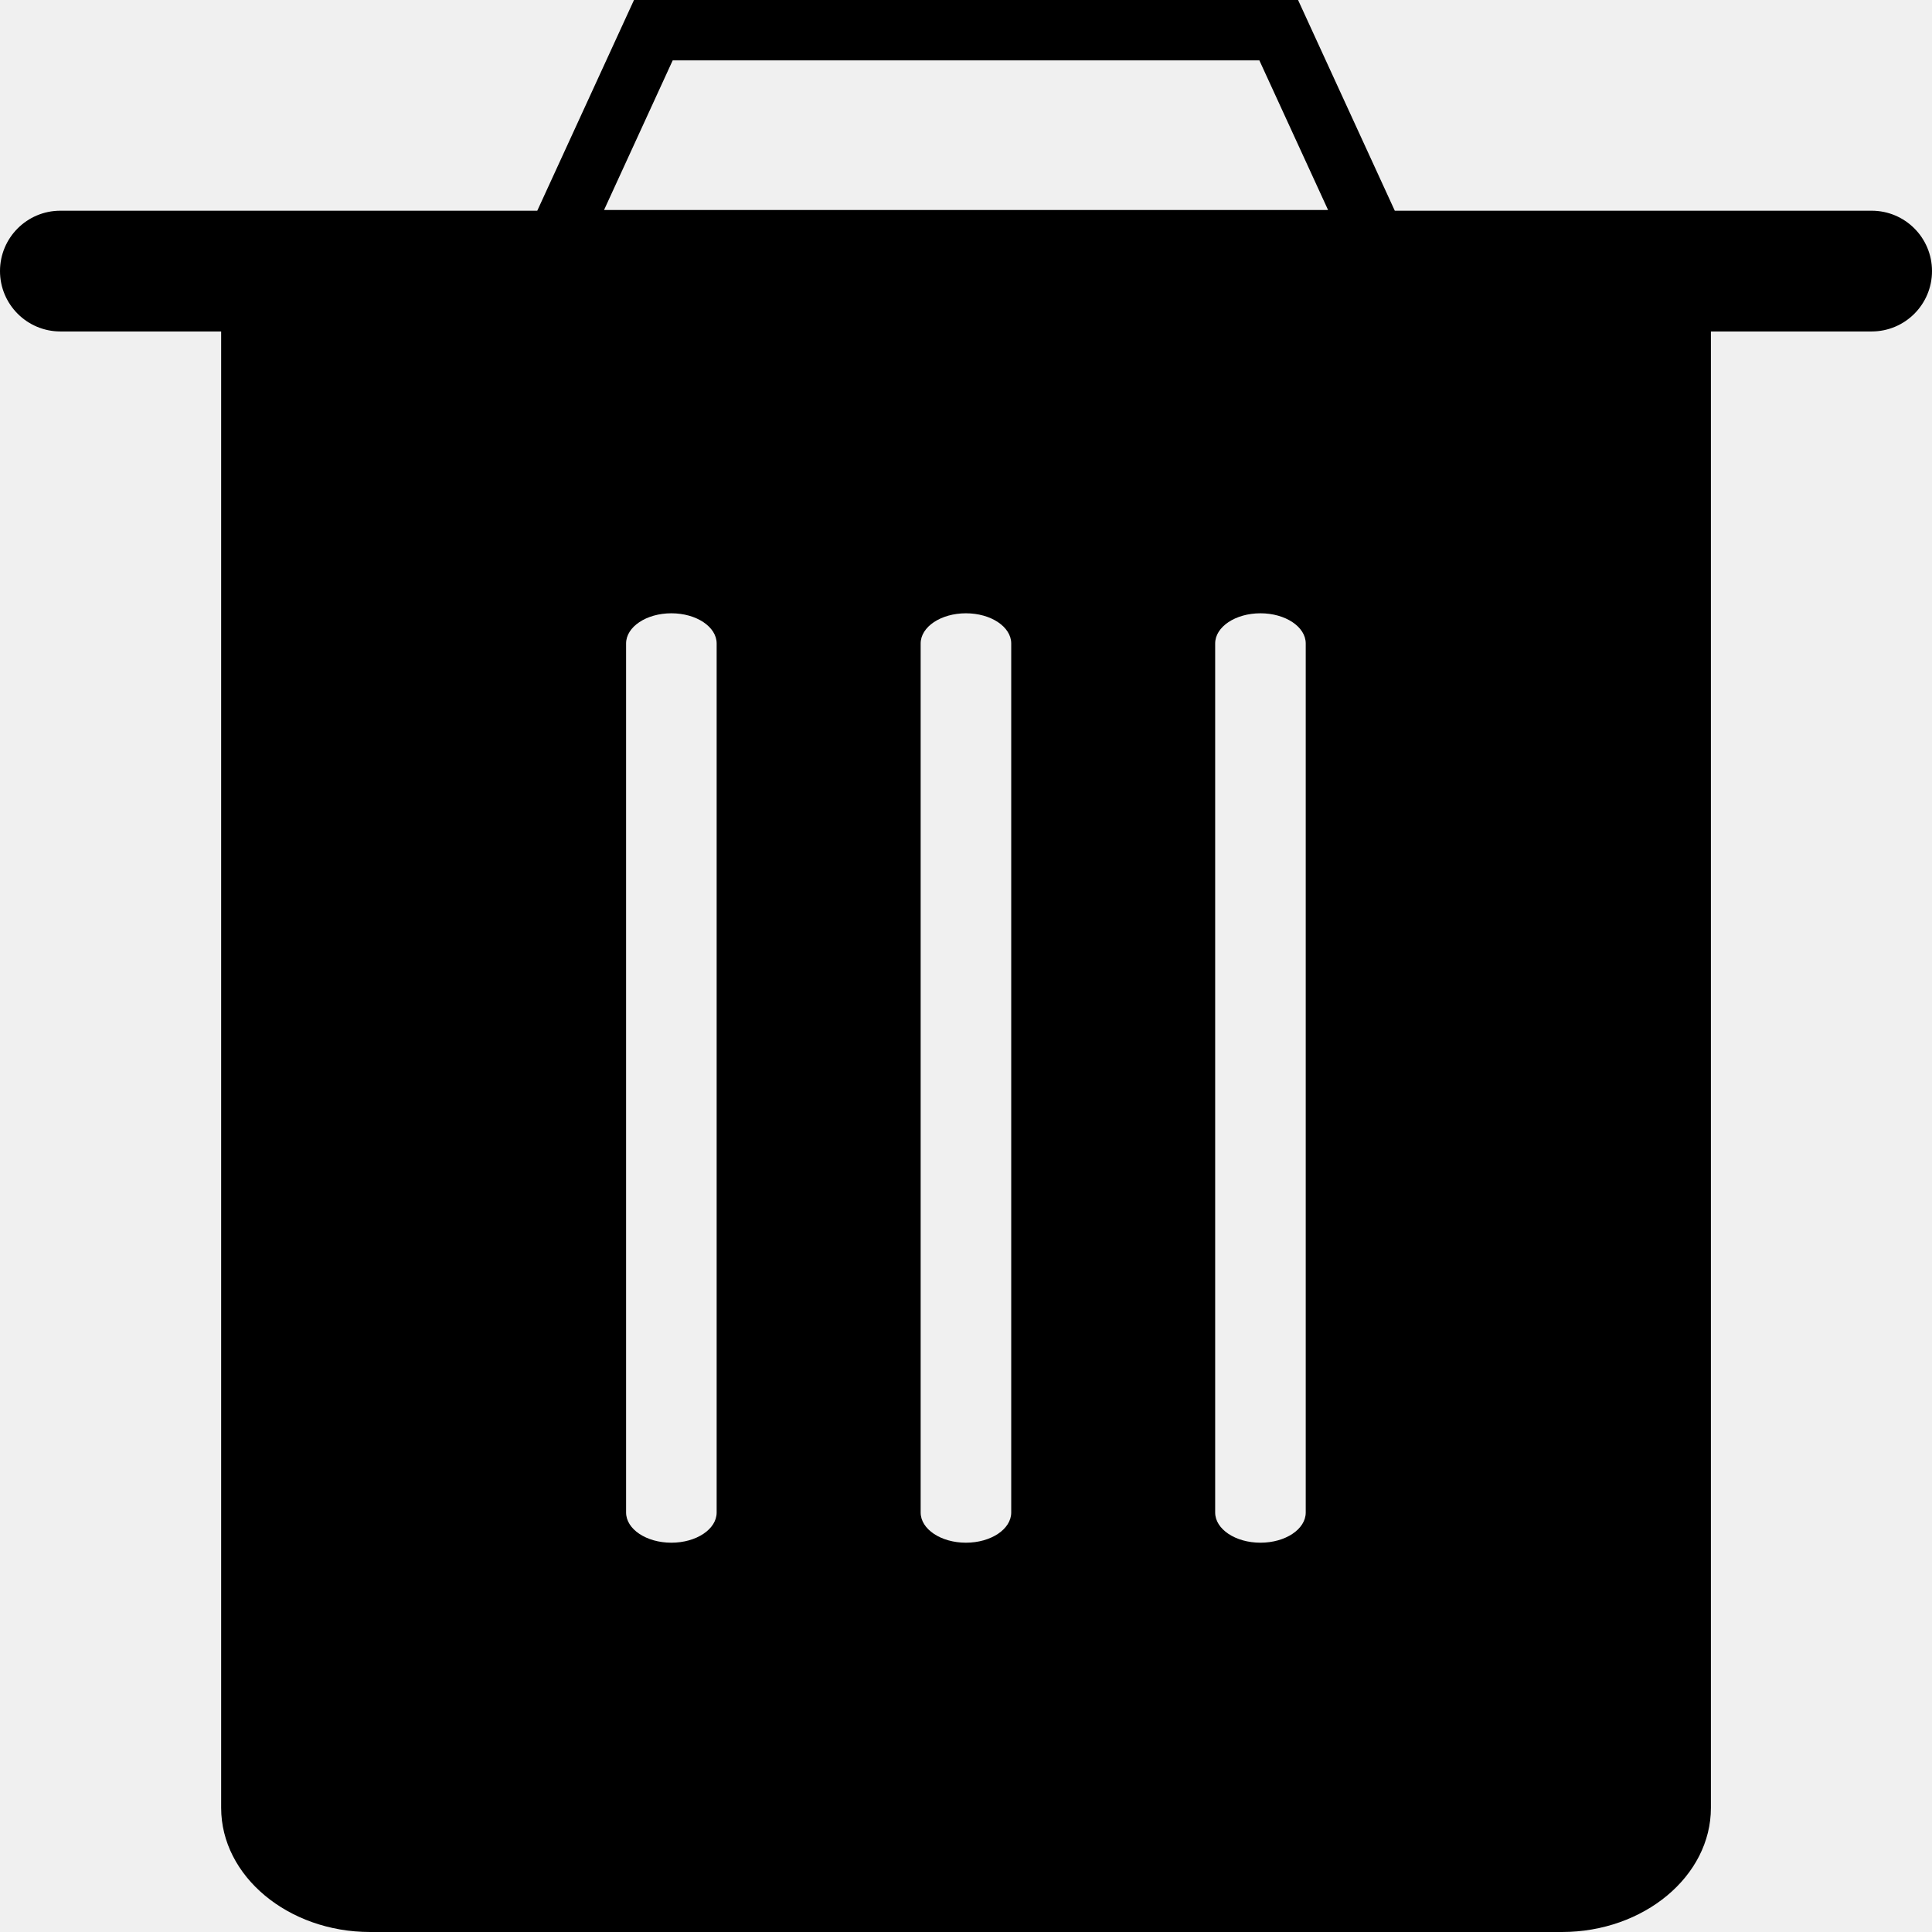
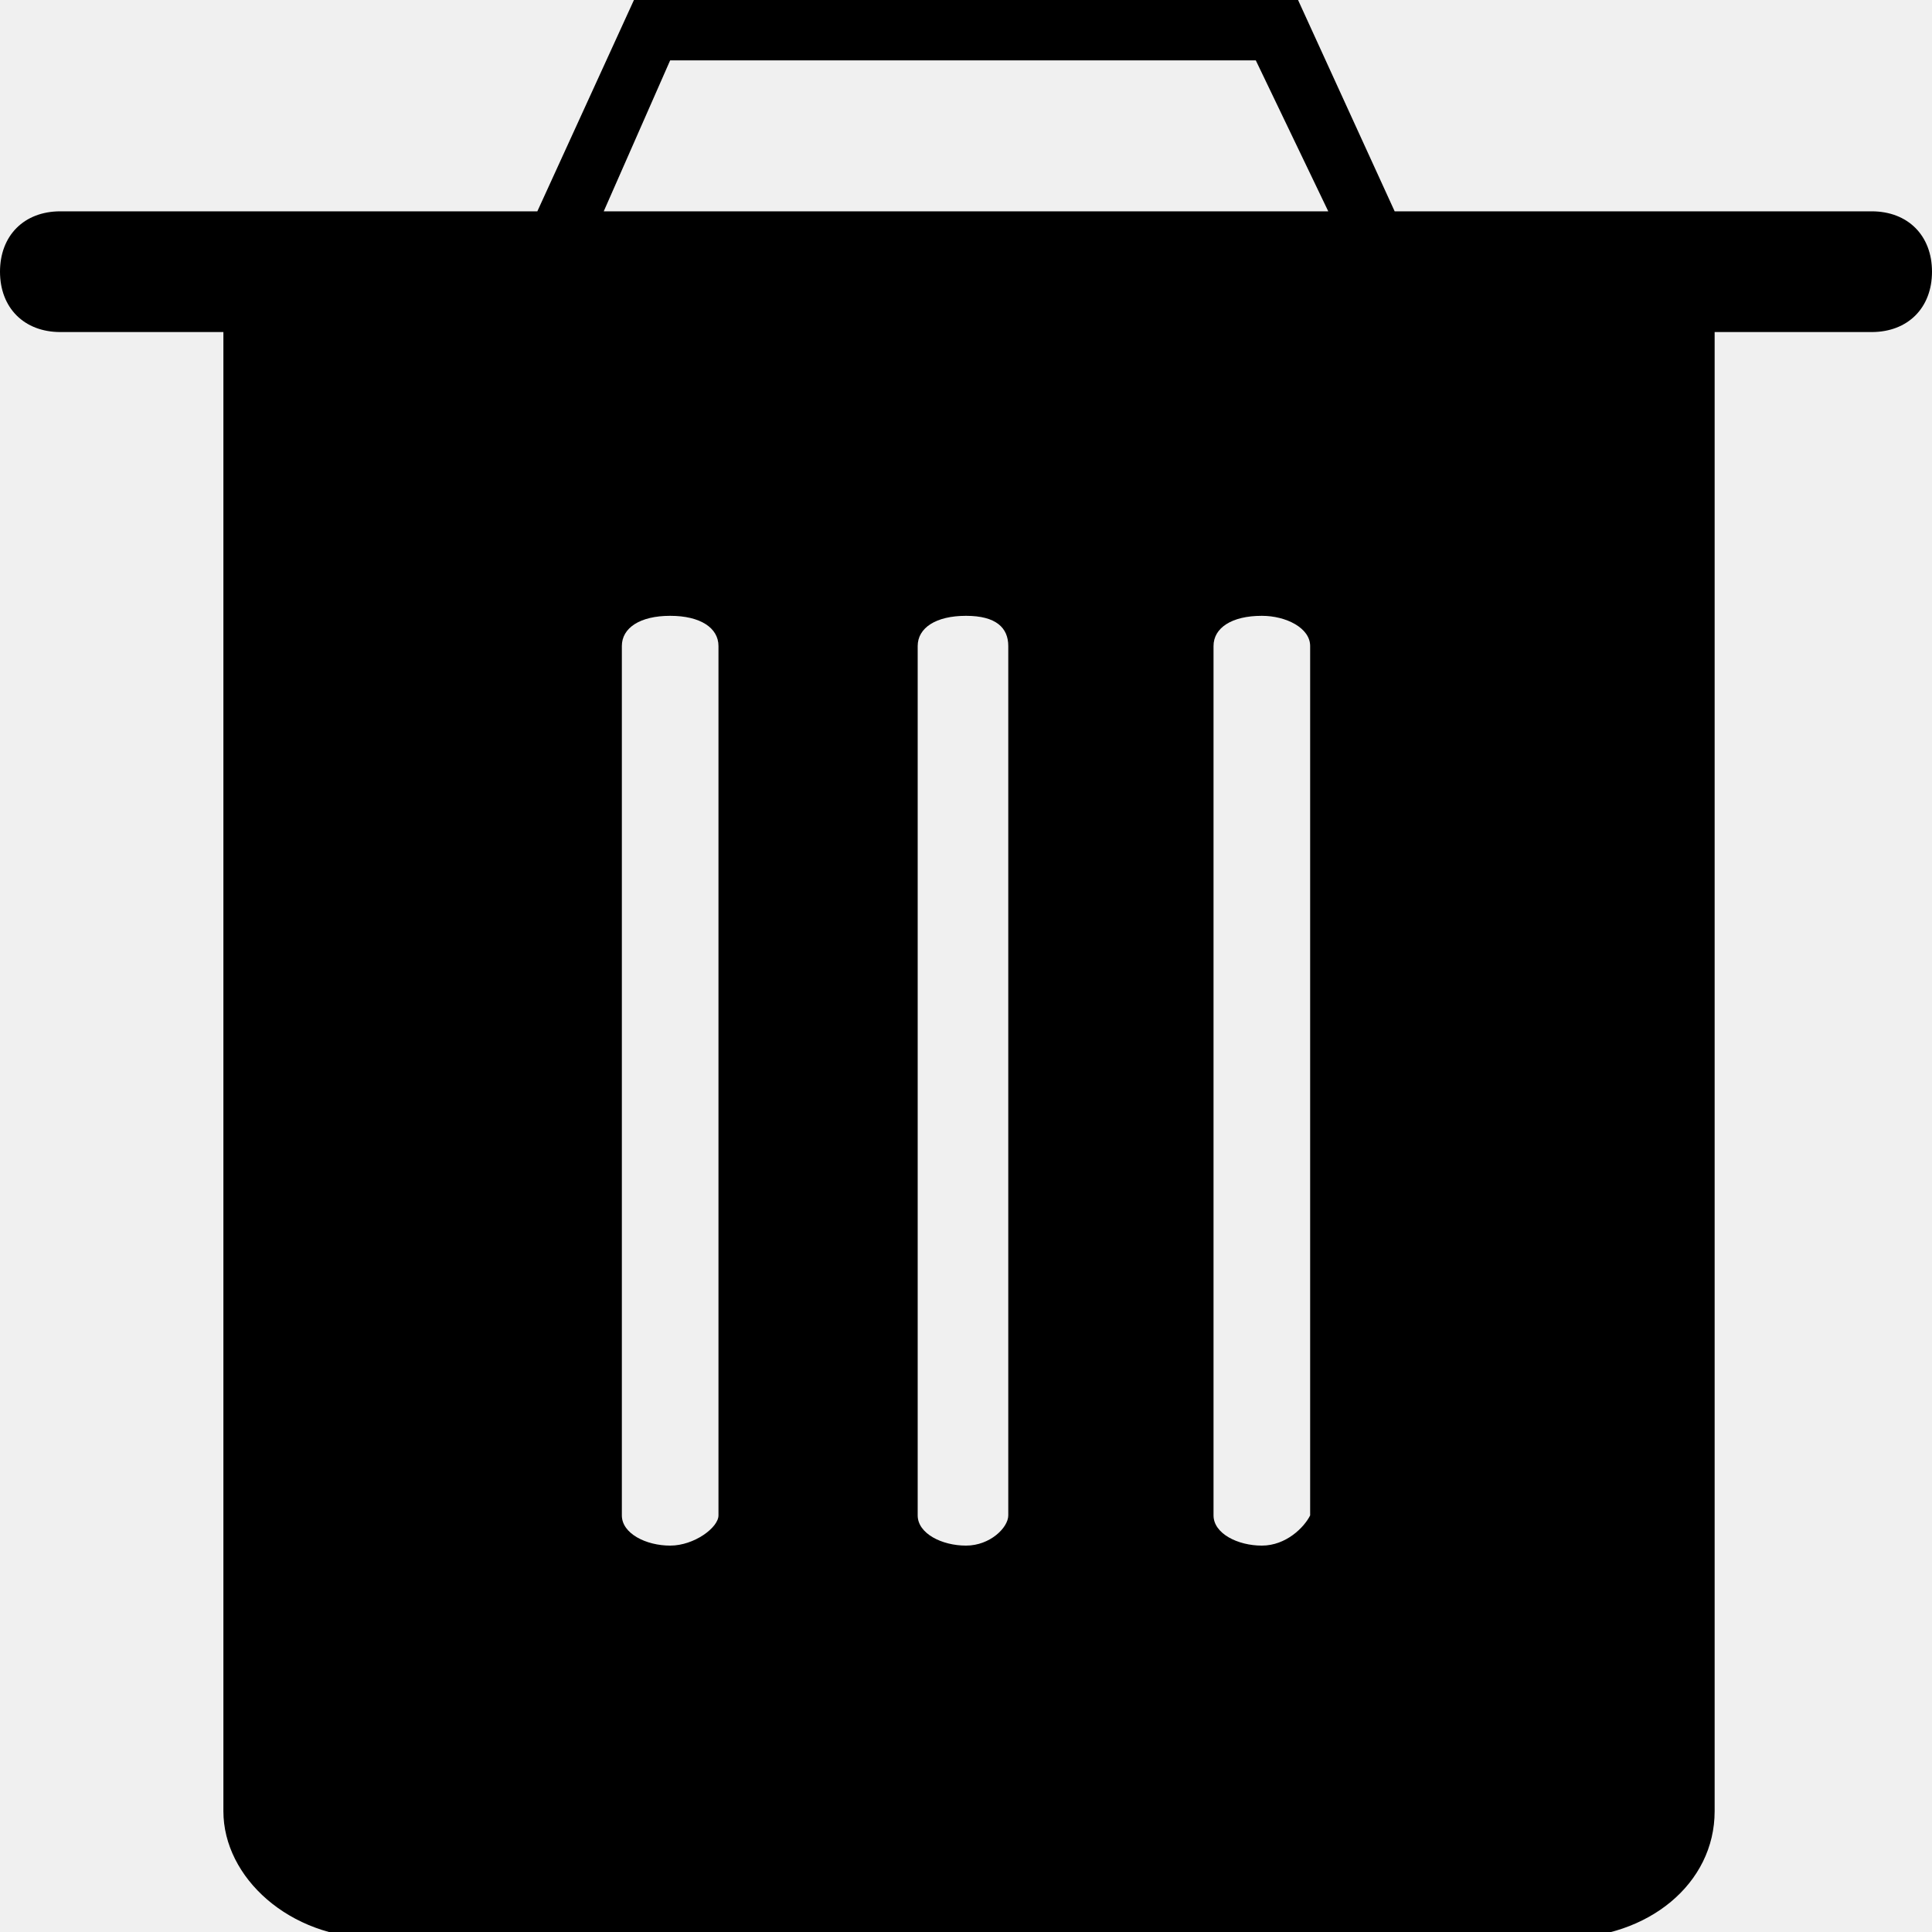
- <svg xmlns="http://www.w3.org/2000/svg" xmlns:xlink="http://www.w3.org/1999/xlink" width="32px" height="32px" viewBox="0 0 32 32" version="1.1">
-   <defs>
-     <path d="M11.12,25.552 C10.706,25.552 10.37,25.328 10.37,25.052 L10.37,10.658 C10.37,10.382 10.706,10.158 11.12,10.158 C11.534,10.158 11.87,10.382 11.87,10.658 L11.87,25.052 C11.87,25.328 11.534,25.552 11.12,25.552 Z M15.999,25.552 C15.585,25.552 15.249,25.328 15.249,25.052 L15.249,10.658 C15.249,10.382 15.585,10.158 15.999,10.158 C16.413,10.158 16.749,10.382 16.749,10.658 L16.749,25.052 C16.749,25.328 16.413,25.552 15.999,25.552 Z M20.877,25.552 C20.463,25.552 20.127,25.328 20.127,25.052 L20.127,10.658 C20.127,10.382 20.463,10.158 20.877,10.158 C21.291,10.158 21.627,10.382 21.627,10.658 L21.627,25.052 C21.627,25.328 21.291,25.552 20.877,25.552 Z M23.102,3.49 L21.5,0 L10.501,0 L8.899,3.49 L1,3.49 C0.448,3.49 0,3.937 0,4.49 C0,5.042 0.448,5.49 1,5.49 L3.663,5.49 L3.663,29.944 C3.663,31.075 4.773,32 6.13,32 L25.87,32 C27.228,32 28.338,31.075 28.338,29.944 L28.338,5.49 L31,5.49 C31.553,5.49 32,5.042 32,4.49 C32,3.937 31.553,3.49 31,3.49 L23.102,3.49 Z M11.142,1 L20.859,1 L21.997,3.478 L10.005,3.478 L11.142,1 Z" id="path-1" />
-   </defs>
-   <g id="ic-trash-full" stroke="none" stroke-width="1" fill="none" fill-rule="evenodd">
-     <rect id="Rectangle-5" x="0" y="0" width="32" height="32" />
-     <mask id="mask-2" fill="white">
-       <use xlink:href="#path-1" />
-     </mask>
-     <use id="trash" fill="#000000" xlink:href="#path-1" />
-   </g>
+ <svg xmlns="http://www.w3.org/2000/svg" id="Layer_1" viewBox="0 0 32 32">
+   <style>.st0{fill:#FFF}</style>
+   <path id="path-1" class="st0" d="M11.1 25.6c-.4 0-.8-.2-.8-.5V10.7c0-.3.3-.5.8-.5s.8.2.8.5v14.4c0 .2-.4.5-.8.5zm4.9 0c-.4 0-.8-.2-.8-.5V10.7c0-.3.3-.5.8-.5s.7.2.7.5v14.4c0 .2-.3.5-.7.5zm4.9 0c-.4 0-.8-.2-.8-.5V10.7c0-.3.3-.5.8-.5.4 0 .8.2.8.5v14.4c-.1.2-.4.5-.8.5zm2.2-22.1L21.5 0h-11L8.9 3.5H1c-.6 0-1 .4-1 1s.4 1 1 1h2.7V30c0 1.1 1.1 2.1 2.5 2.1h19.7c1.4 0 2.5-.9 2.5-2.1V5.5H31c.6 0 1-.4 1-1s-.4-1-1-1h-7.9zM11.1 1h9.7L22 3.5H10L11.1 1z" />
+   <path id="path-1_1_" d="M11.1 25.6c-.4 0-.8-.2-.8-.5V10.7c0-.3.3-.5.8-.5s.8.2.8.5v14.4c0 .2-.4.5-.8.5zm4.9 0c-.4 0-.8-.2-.8-.5V10.7c0-.3.3-.5.8-.5s.7.2.7.5v14.4c0 .2-.3.5-.7.5zm4.9 0c-.4 0-.8-.2-.8-.5V10.7c0-.3.3-.5.8-.5.4 0 .8.2.8.5v14.4c-.1.2-.4.5-.8.5zm2.2-22.1L21.5 0h-11L8.9 3.5H1c-.6 0-1 .4-1 1s.4 1 1 1h2.7V30c0 1.1 1.1 2.1 2.5 2.1h19.7c1.4 0 2.5-.9 2.5-2.1V5.5H31c.6 0 1-.4 1-1s-.4-1-1-1h-7.9zM11.1 1h9.7L22 3.5H10L11.1 1z" />
</svg>
